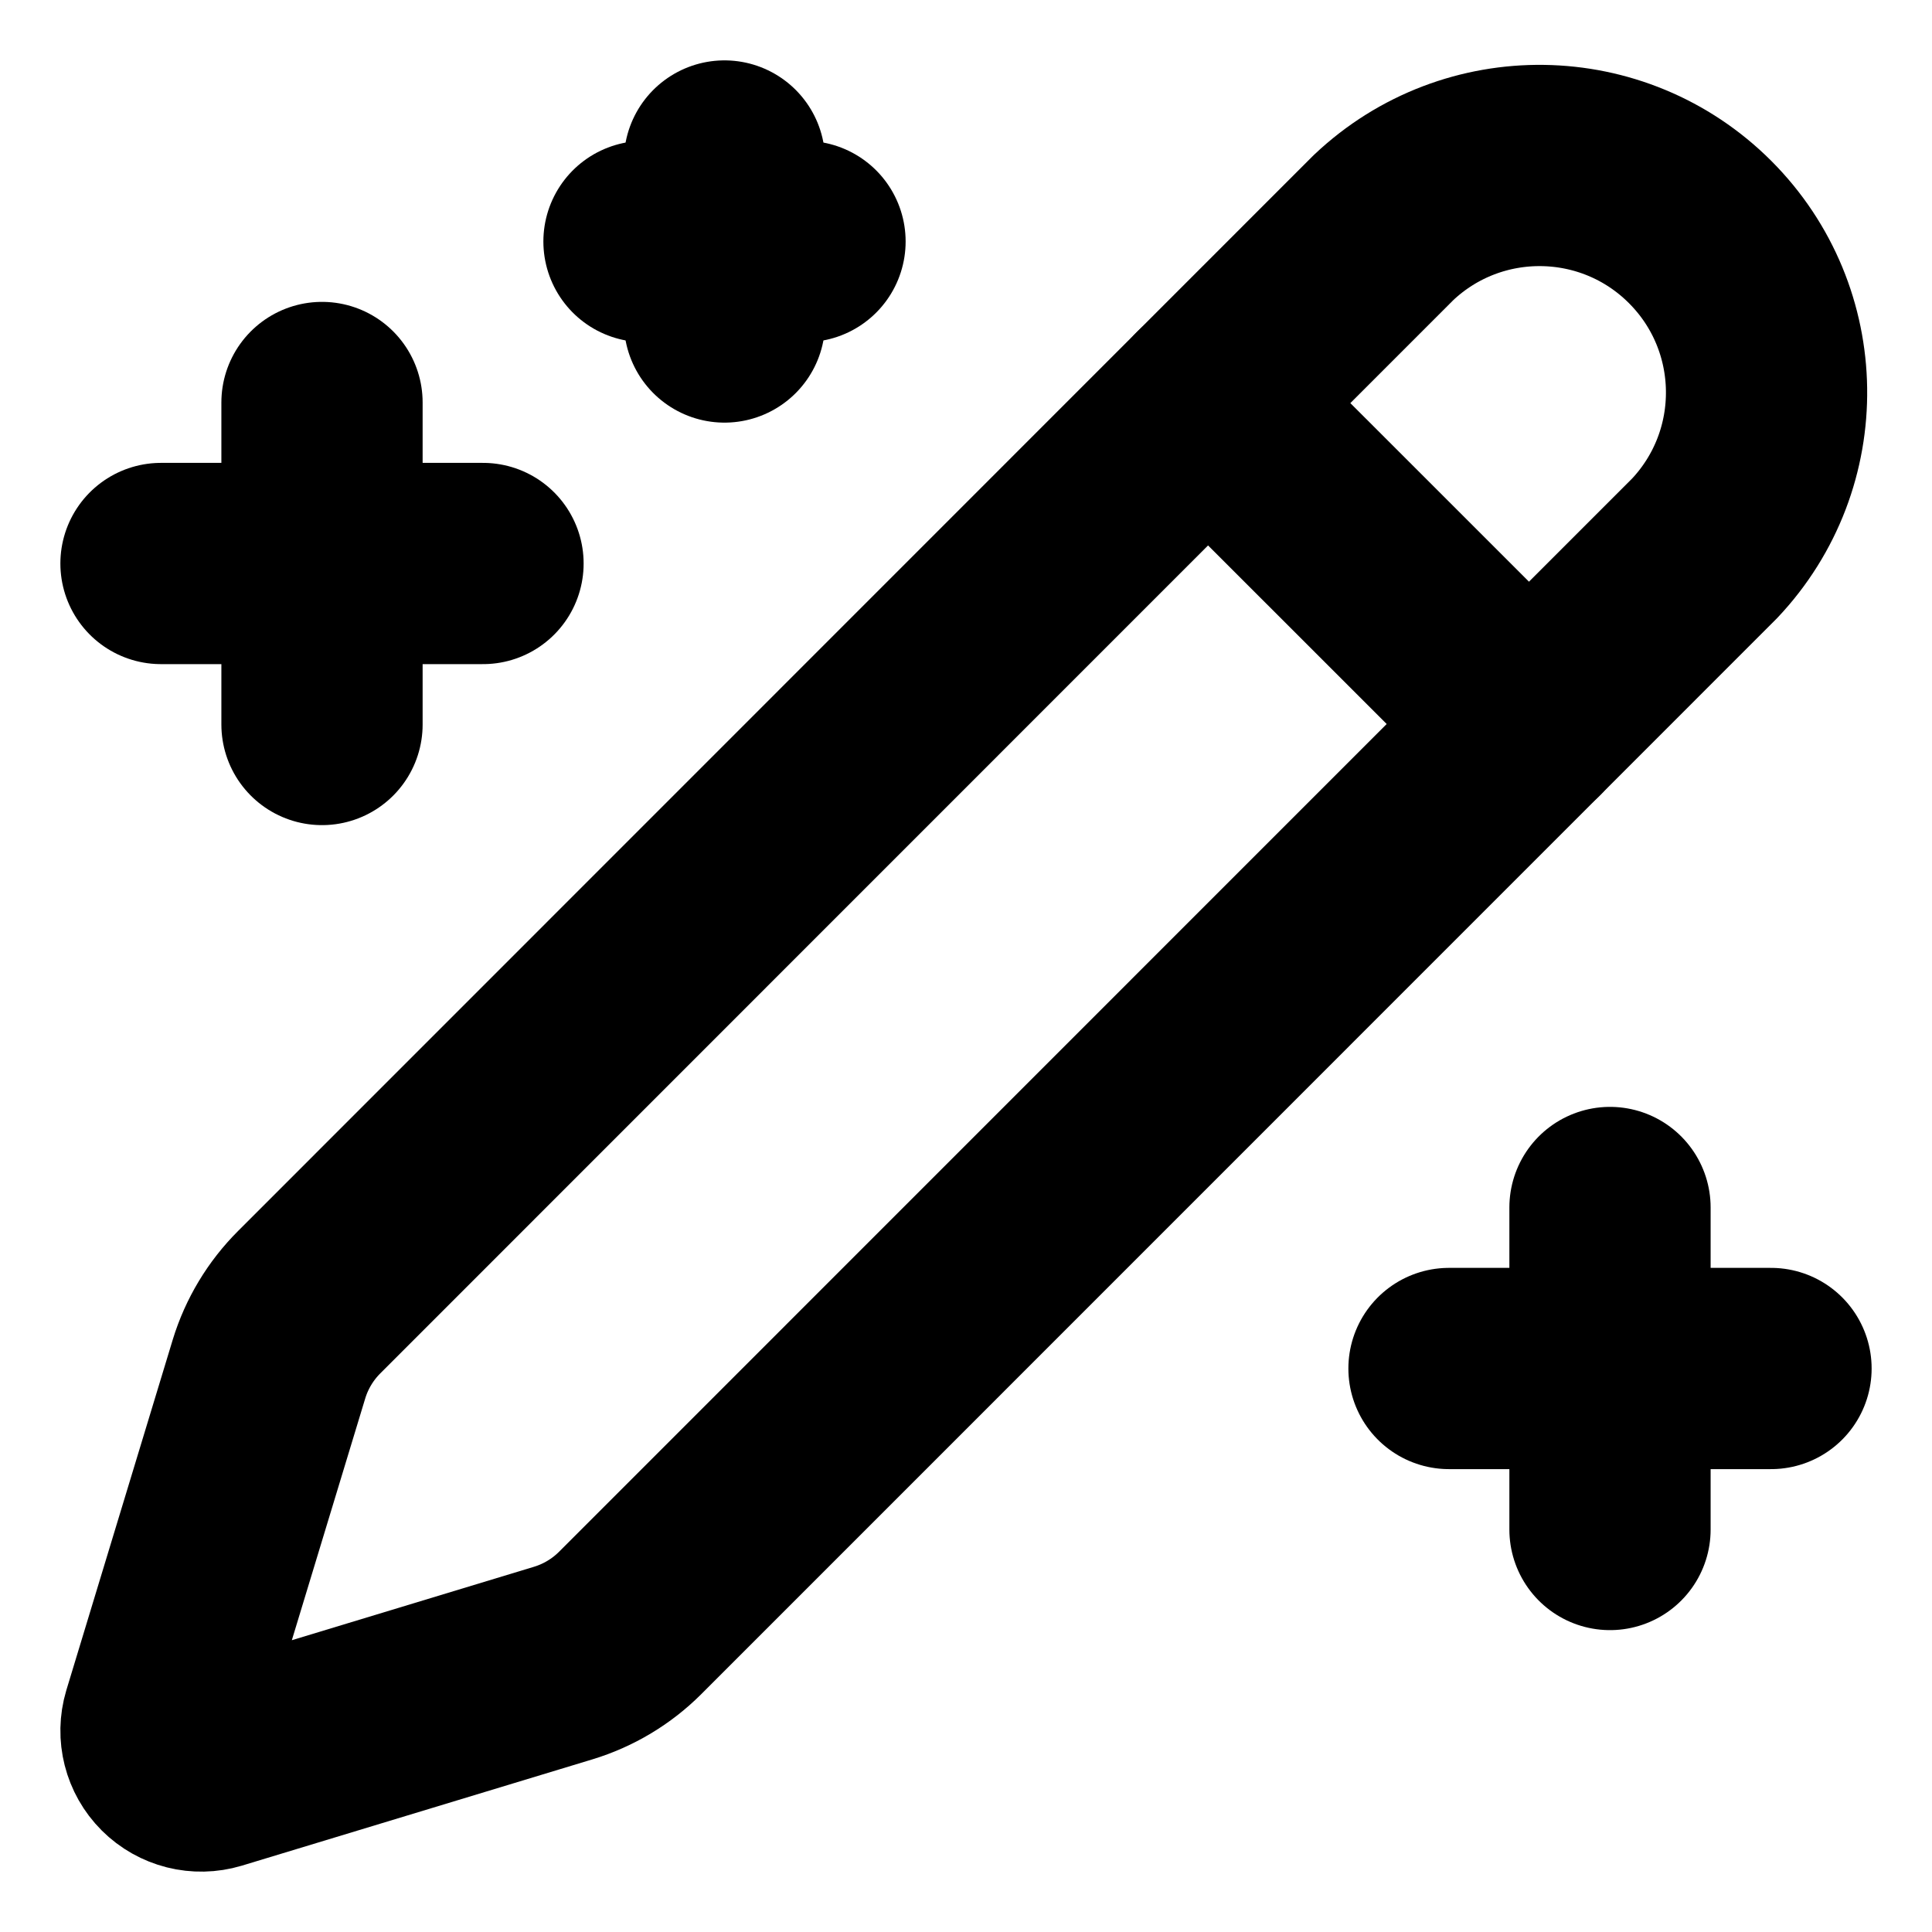
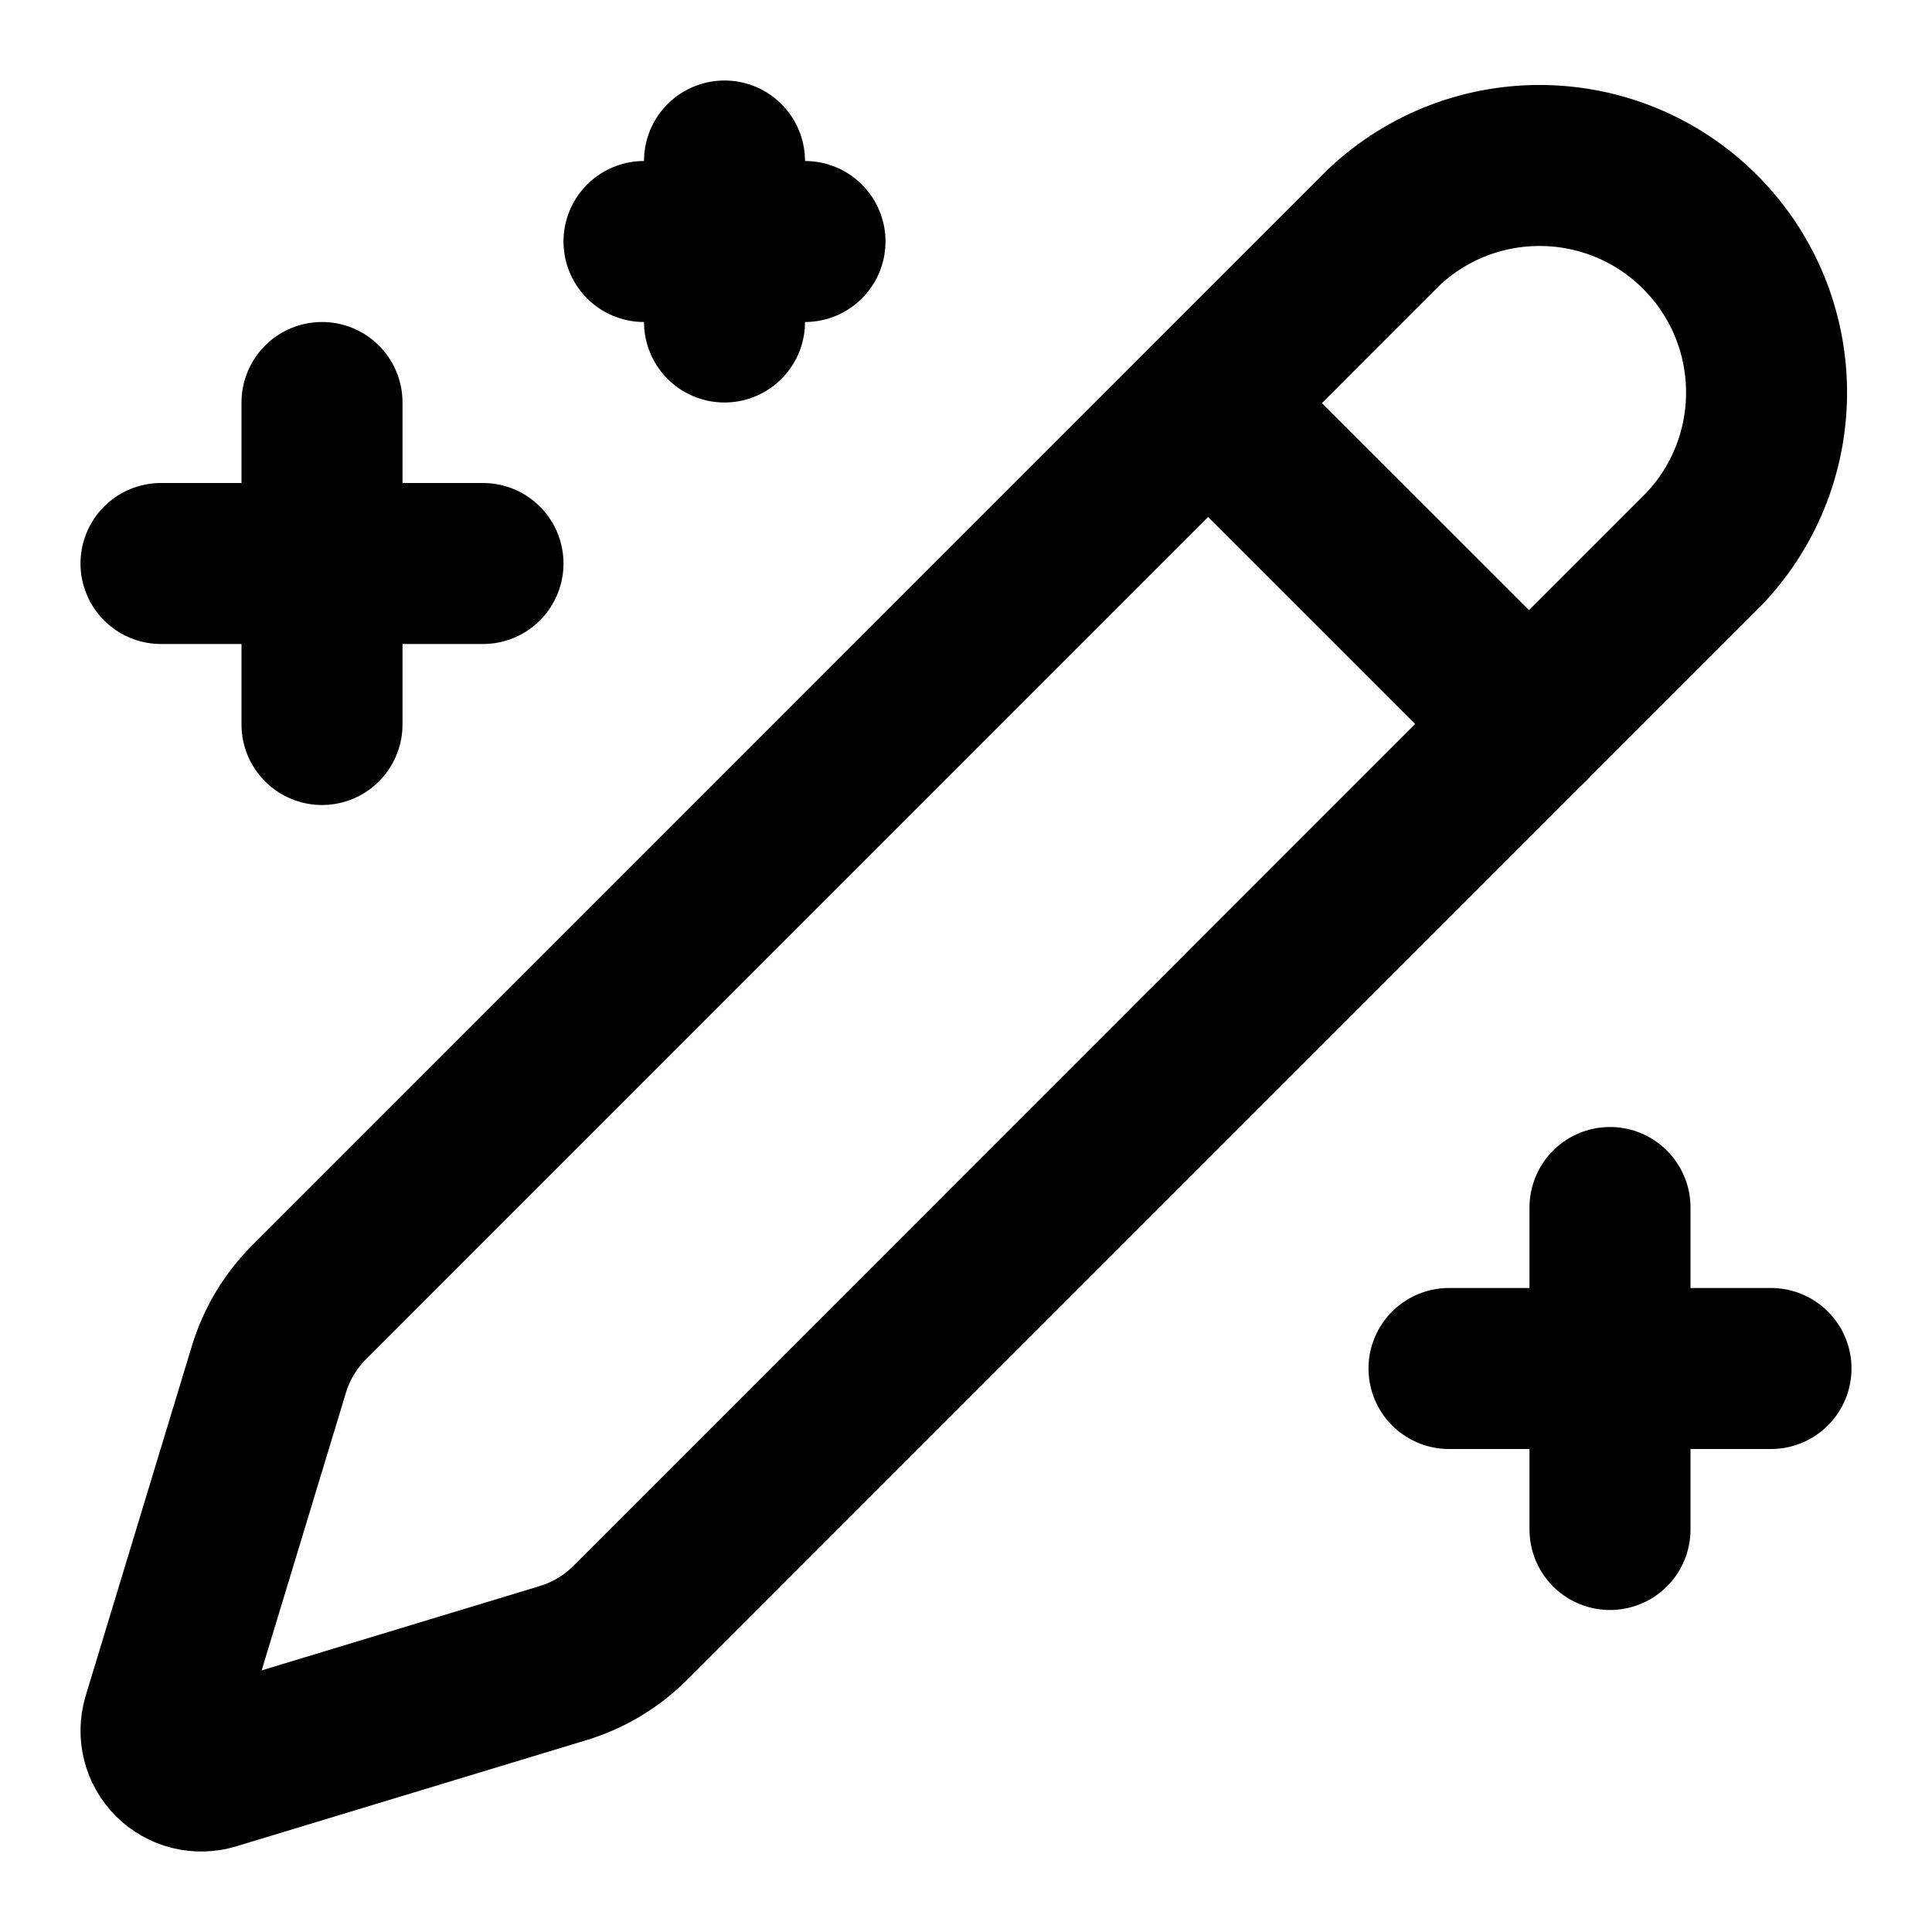
- <svg xmlns="http://www.w3.org/2000/svg" width="24" height="24" viewBox="0 0 24 24" fill="none" stroke="black" stroke-width="2.5" stroke-linecap="round" stroke-linejoin="round" class="lucide lucide-pencil-sparkles-icon lucide-pencil-sparkles">
+ <svg xmlns="http://www.w3.org/2000/svg" width="24" height="24" viewBox="0 0 24 24" fill="none" stroke="black" stroke-width="2" stroke-linecap="round" stroke-linejoin="round" class="lucide lucide-pencil-sparkles-icon lucide-pencil-sparkles">
  <path d="M10 3H8" />
  <path d="m15.007 5.008 3.987 3.986" />
  <path d="M20 15v4" />
  <path d="M21.174 6.813a2.82 2.82 0 0 0-3.986-3.987L3.842 16.175a2 2 0 0 0-.5.83l-1.321 4.352a.5.5 0 0 0 .623.622l4.353-1.32a2 2 0 0 0 .83-.497z" />
  <path d="M22 17h-4" />
  <path d="M4 5v4" />
  <path d="M6 7H2" />
  <path d="M9 2v2" />
</svg>
